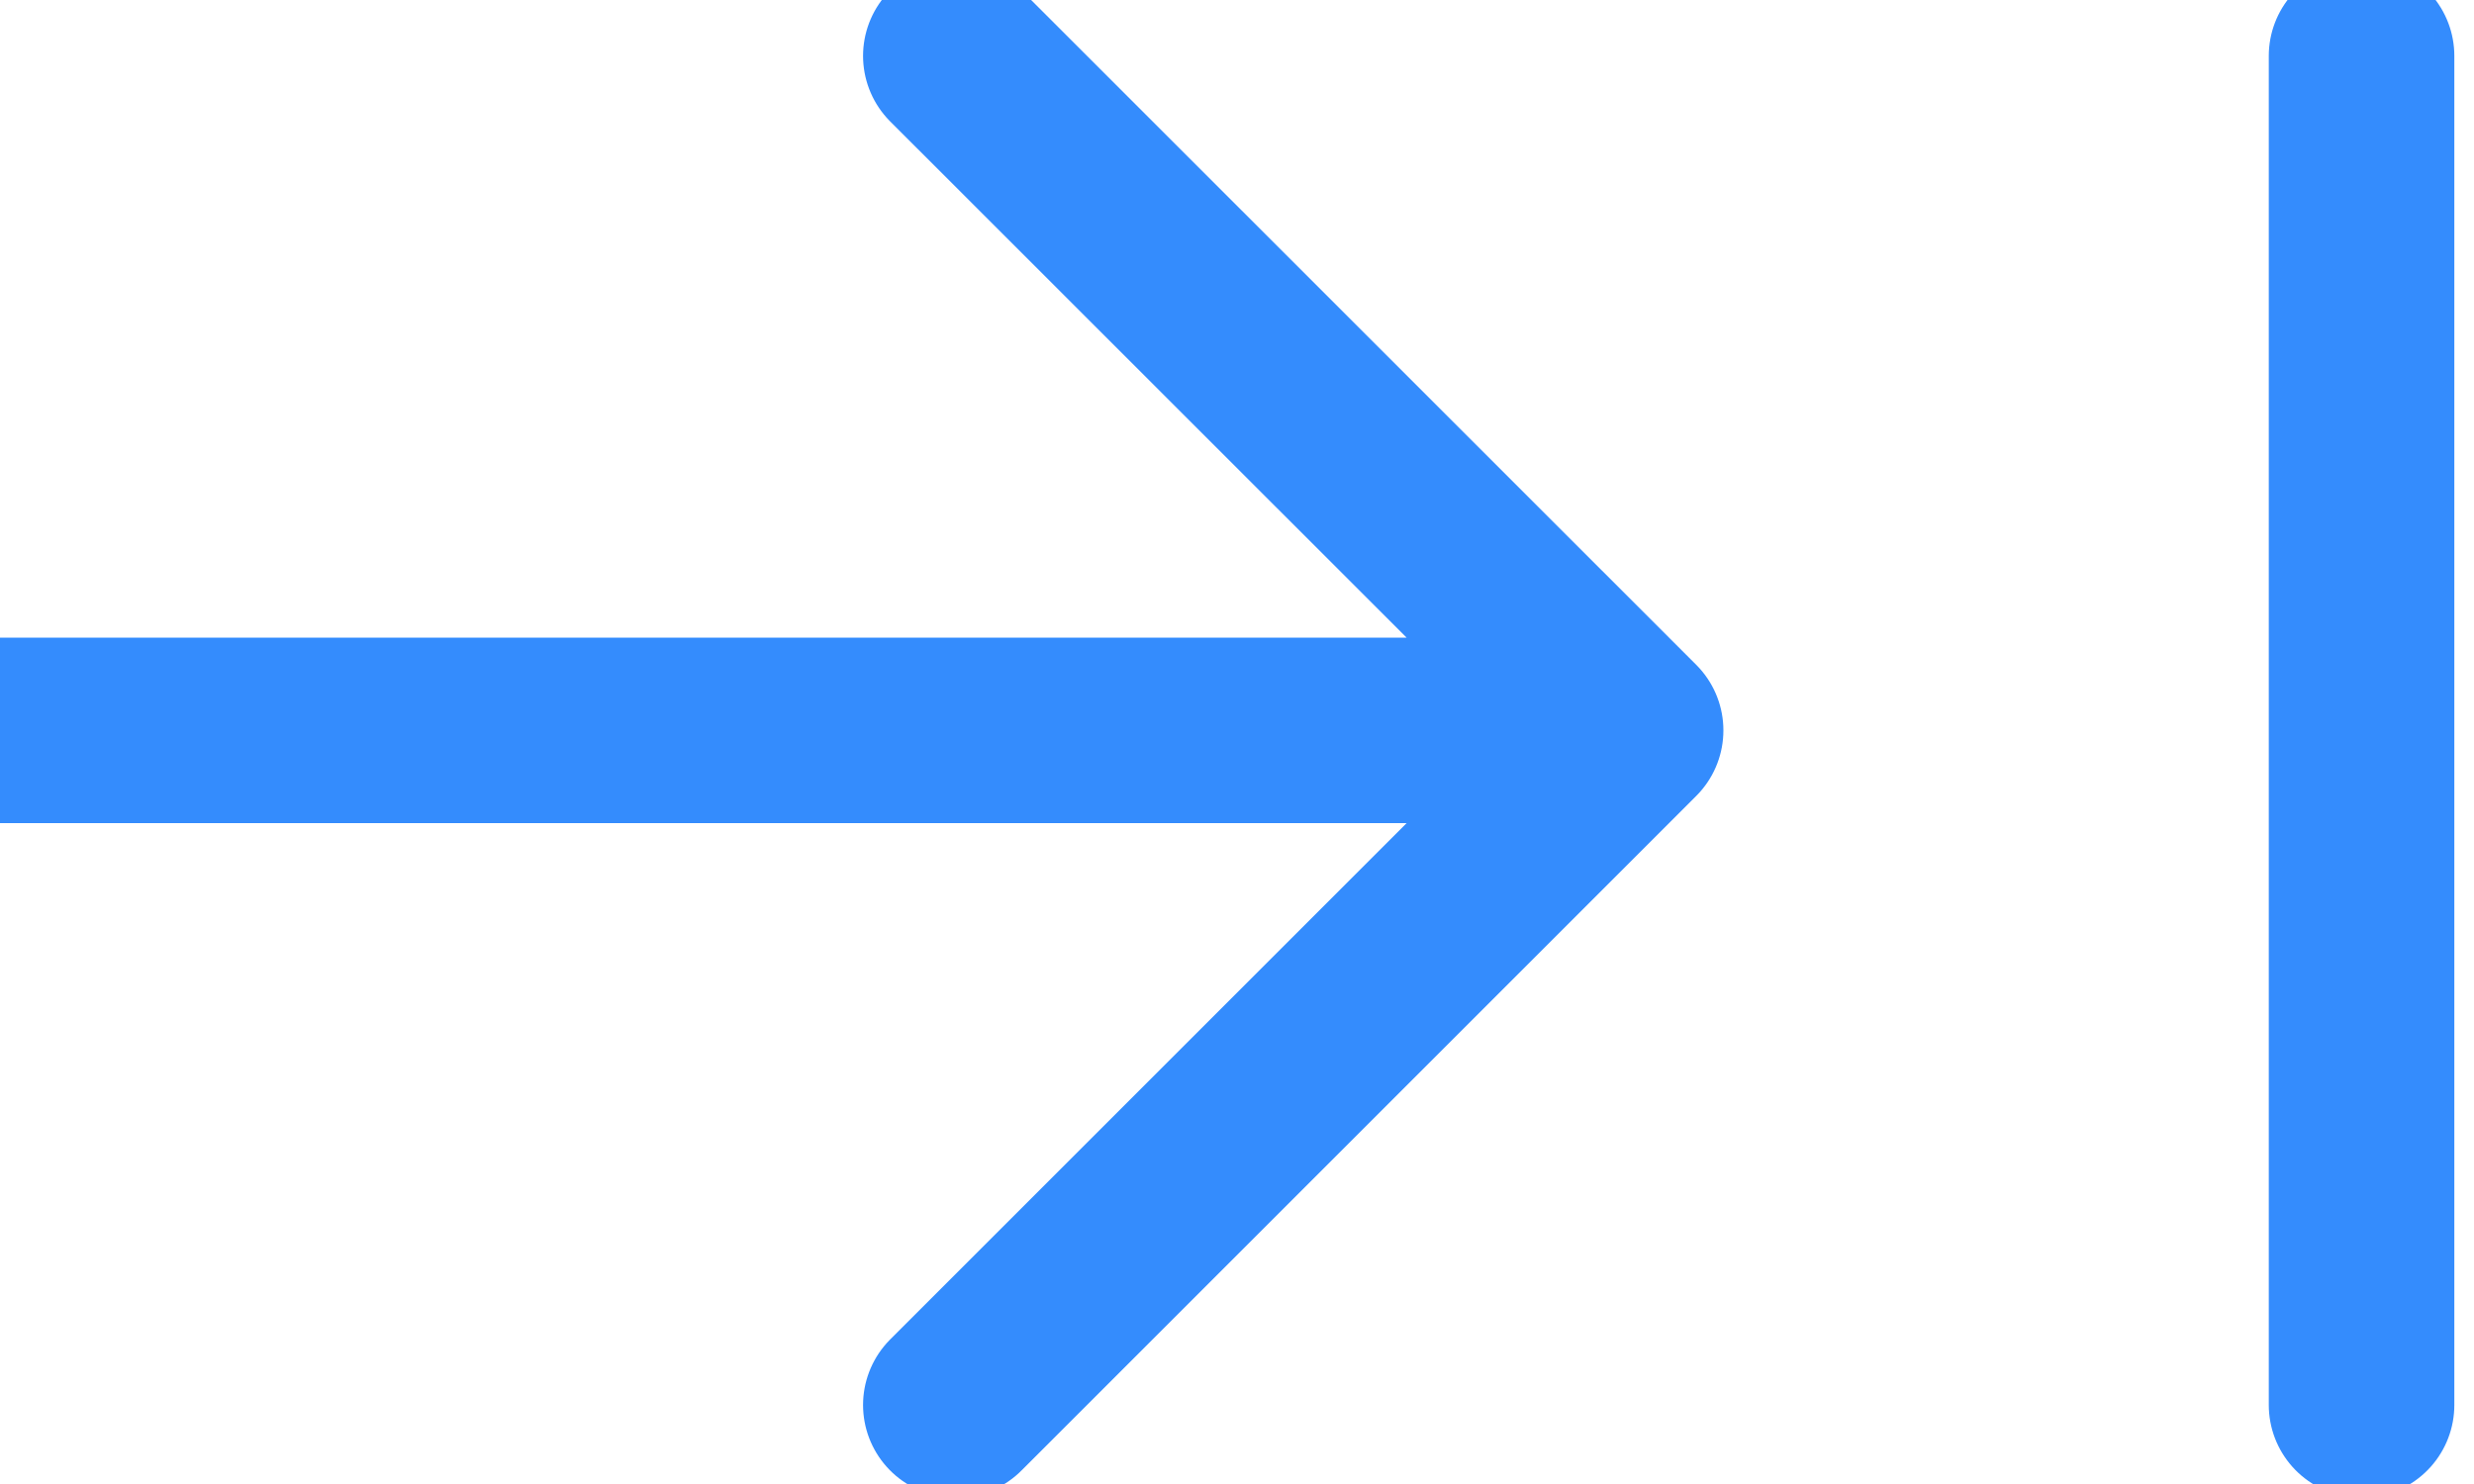
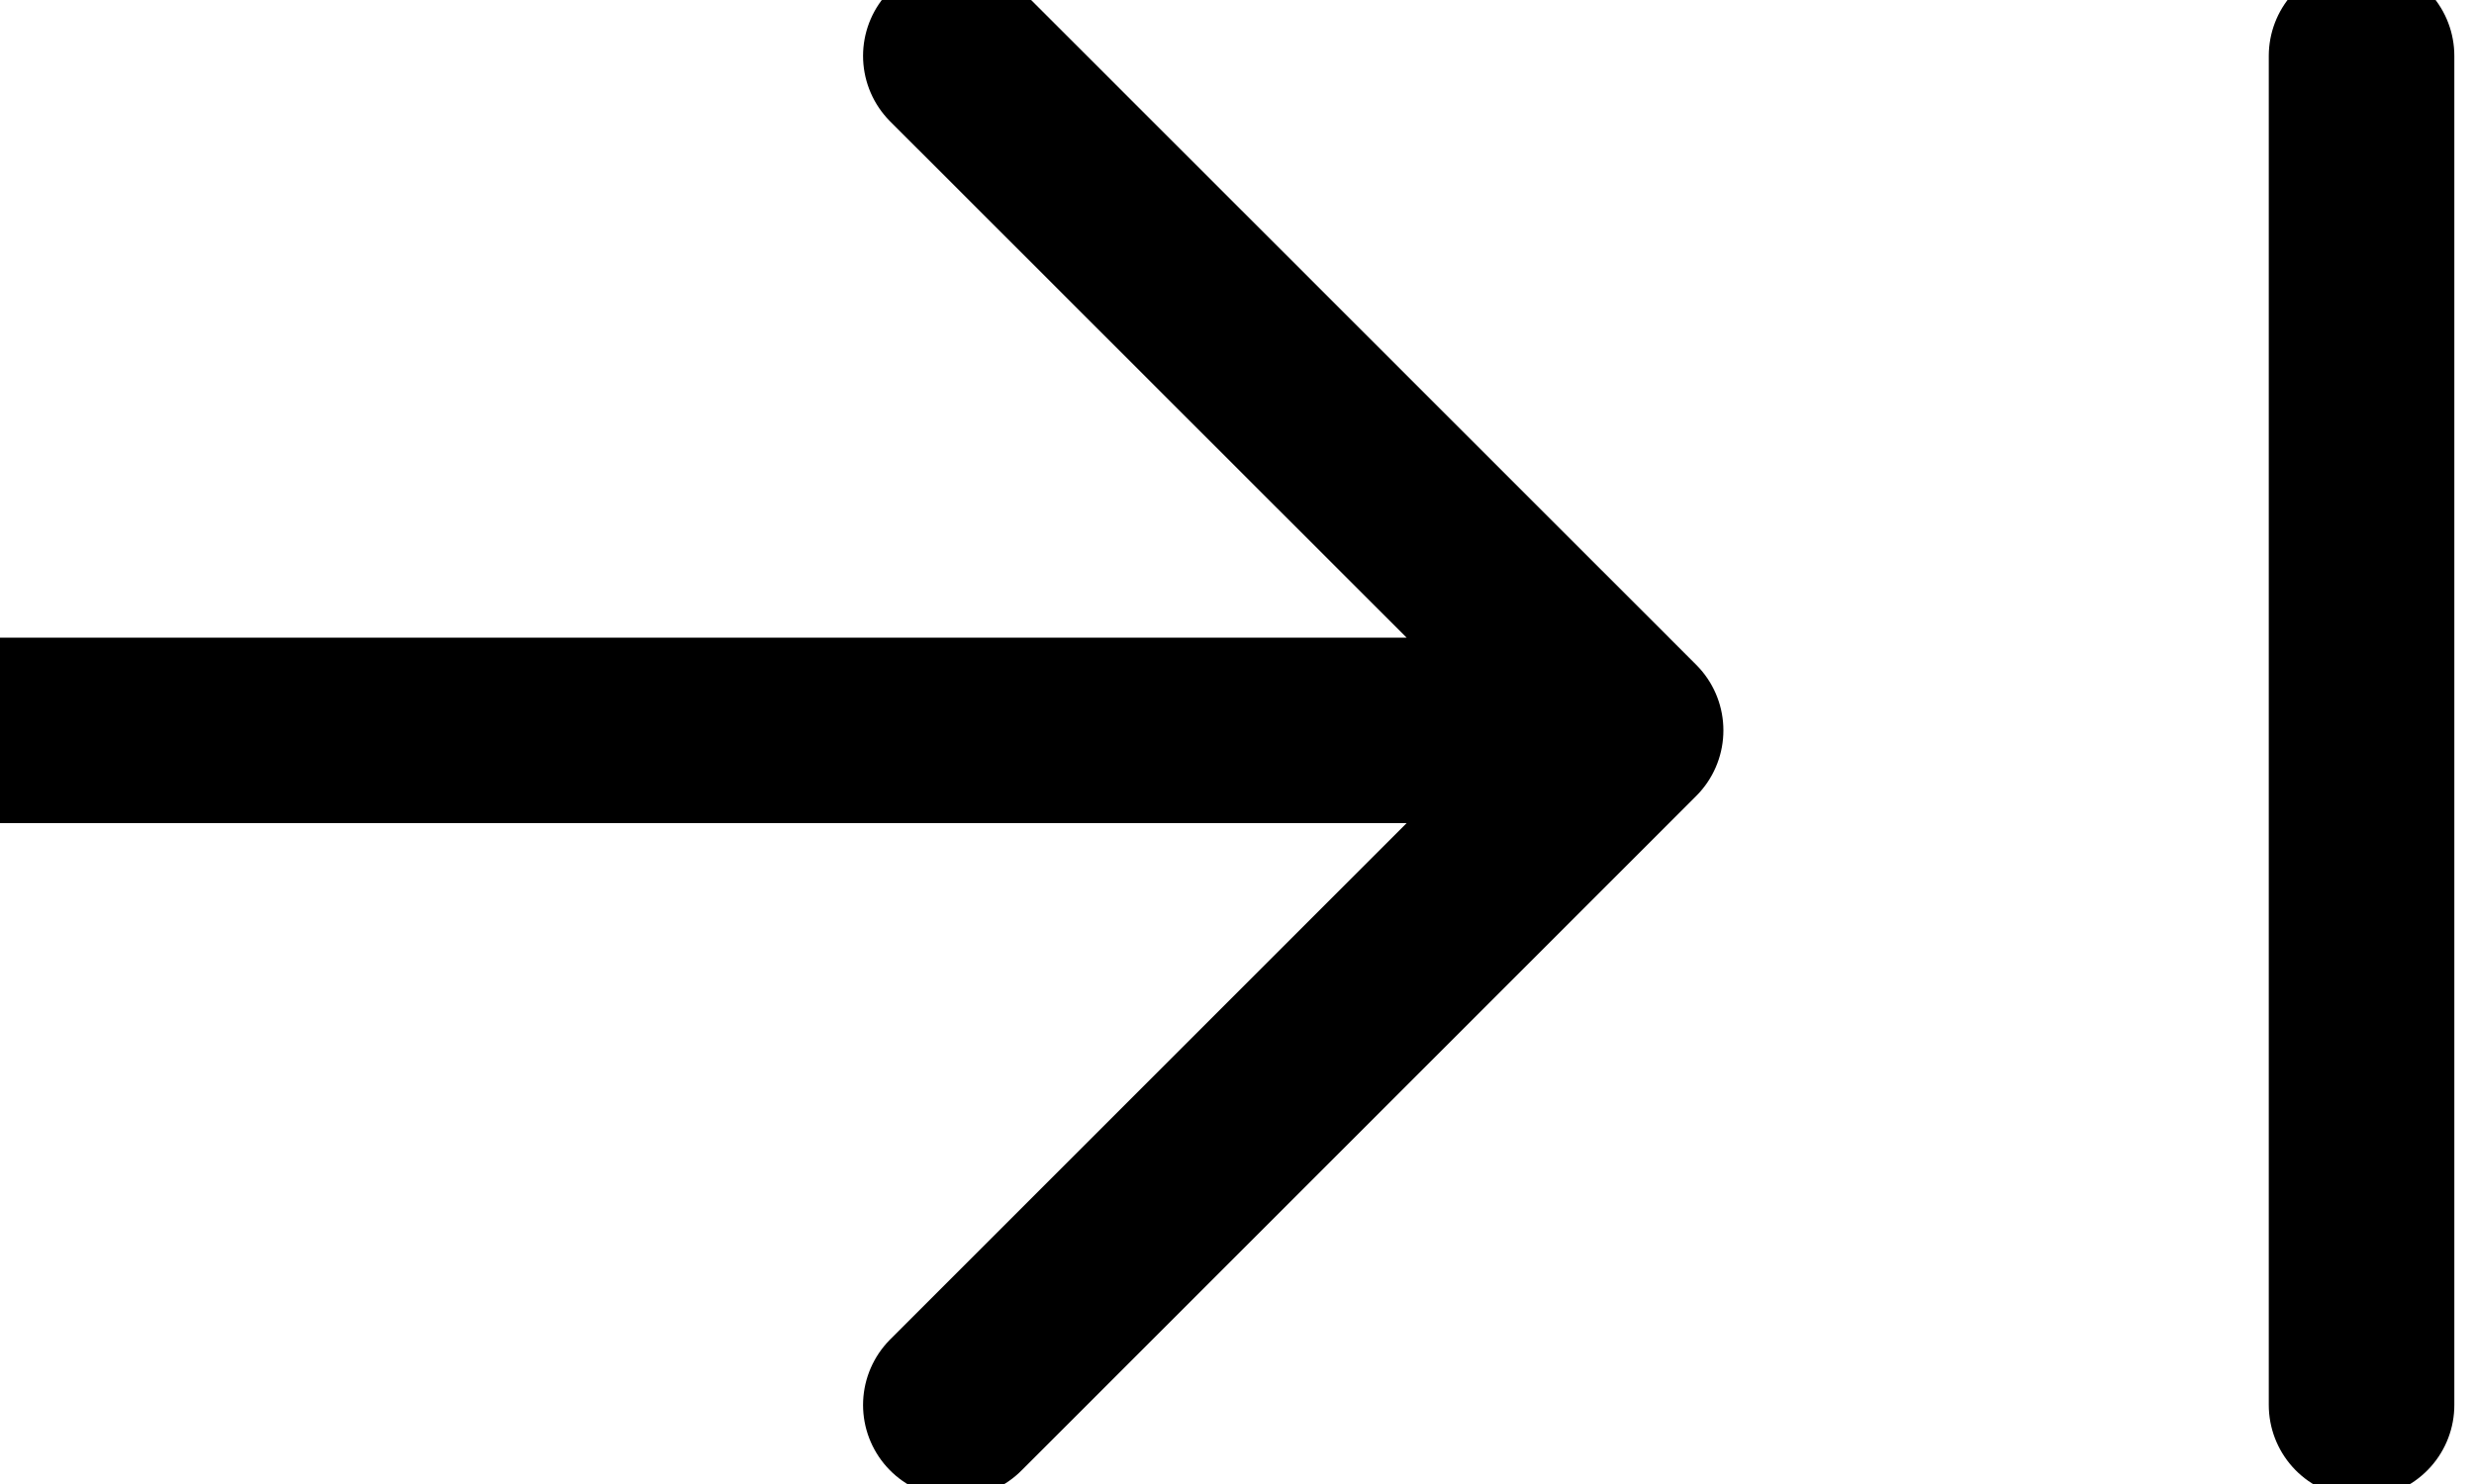
<svg xmlns="http://www.w3.org/2000/svg" width="20" height="12" viewBox="0 0 20 12">
-   <g fill="none" fill-rule="evenodd" stroke="#348CFD" stroke-linecap="round" stroke-linejoin="round" stroke-width="1.5">
+   <g fill="none" fill-rule="evenodd" stroke="currentColor" stroke-linecap="round" stroke-linejoin="round" stroke-width="1.5">
    <path d="M20 5.906L6.818 5.906M12.273.452L6.818 5.906 12.273 11.361M.909 11.361L.909.452" transform="matrix(-1 0 0 1 20 0)" />
  </g>
</svg>
